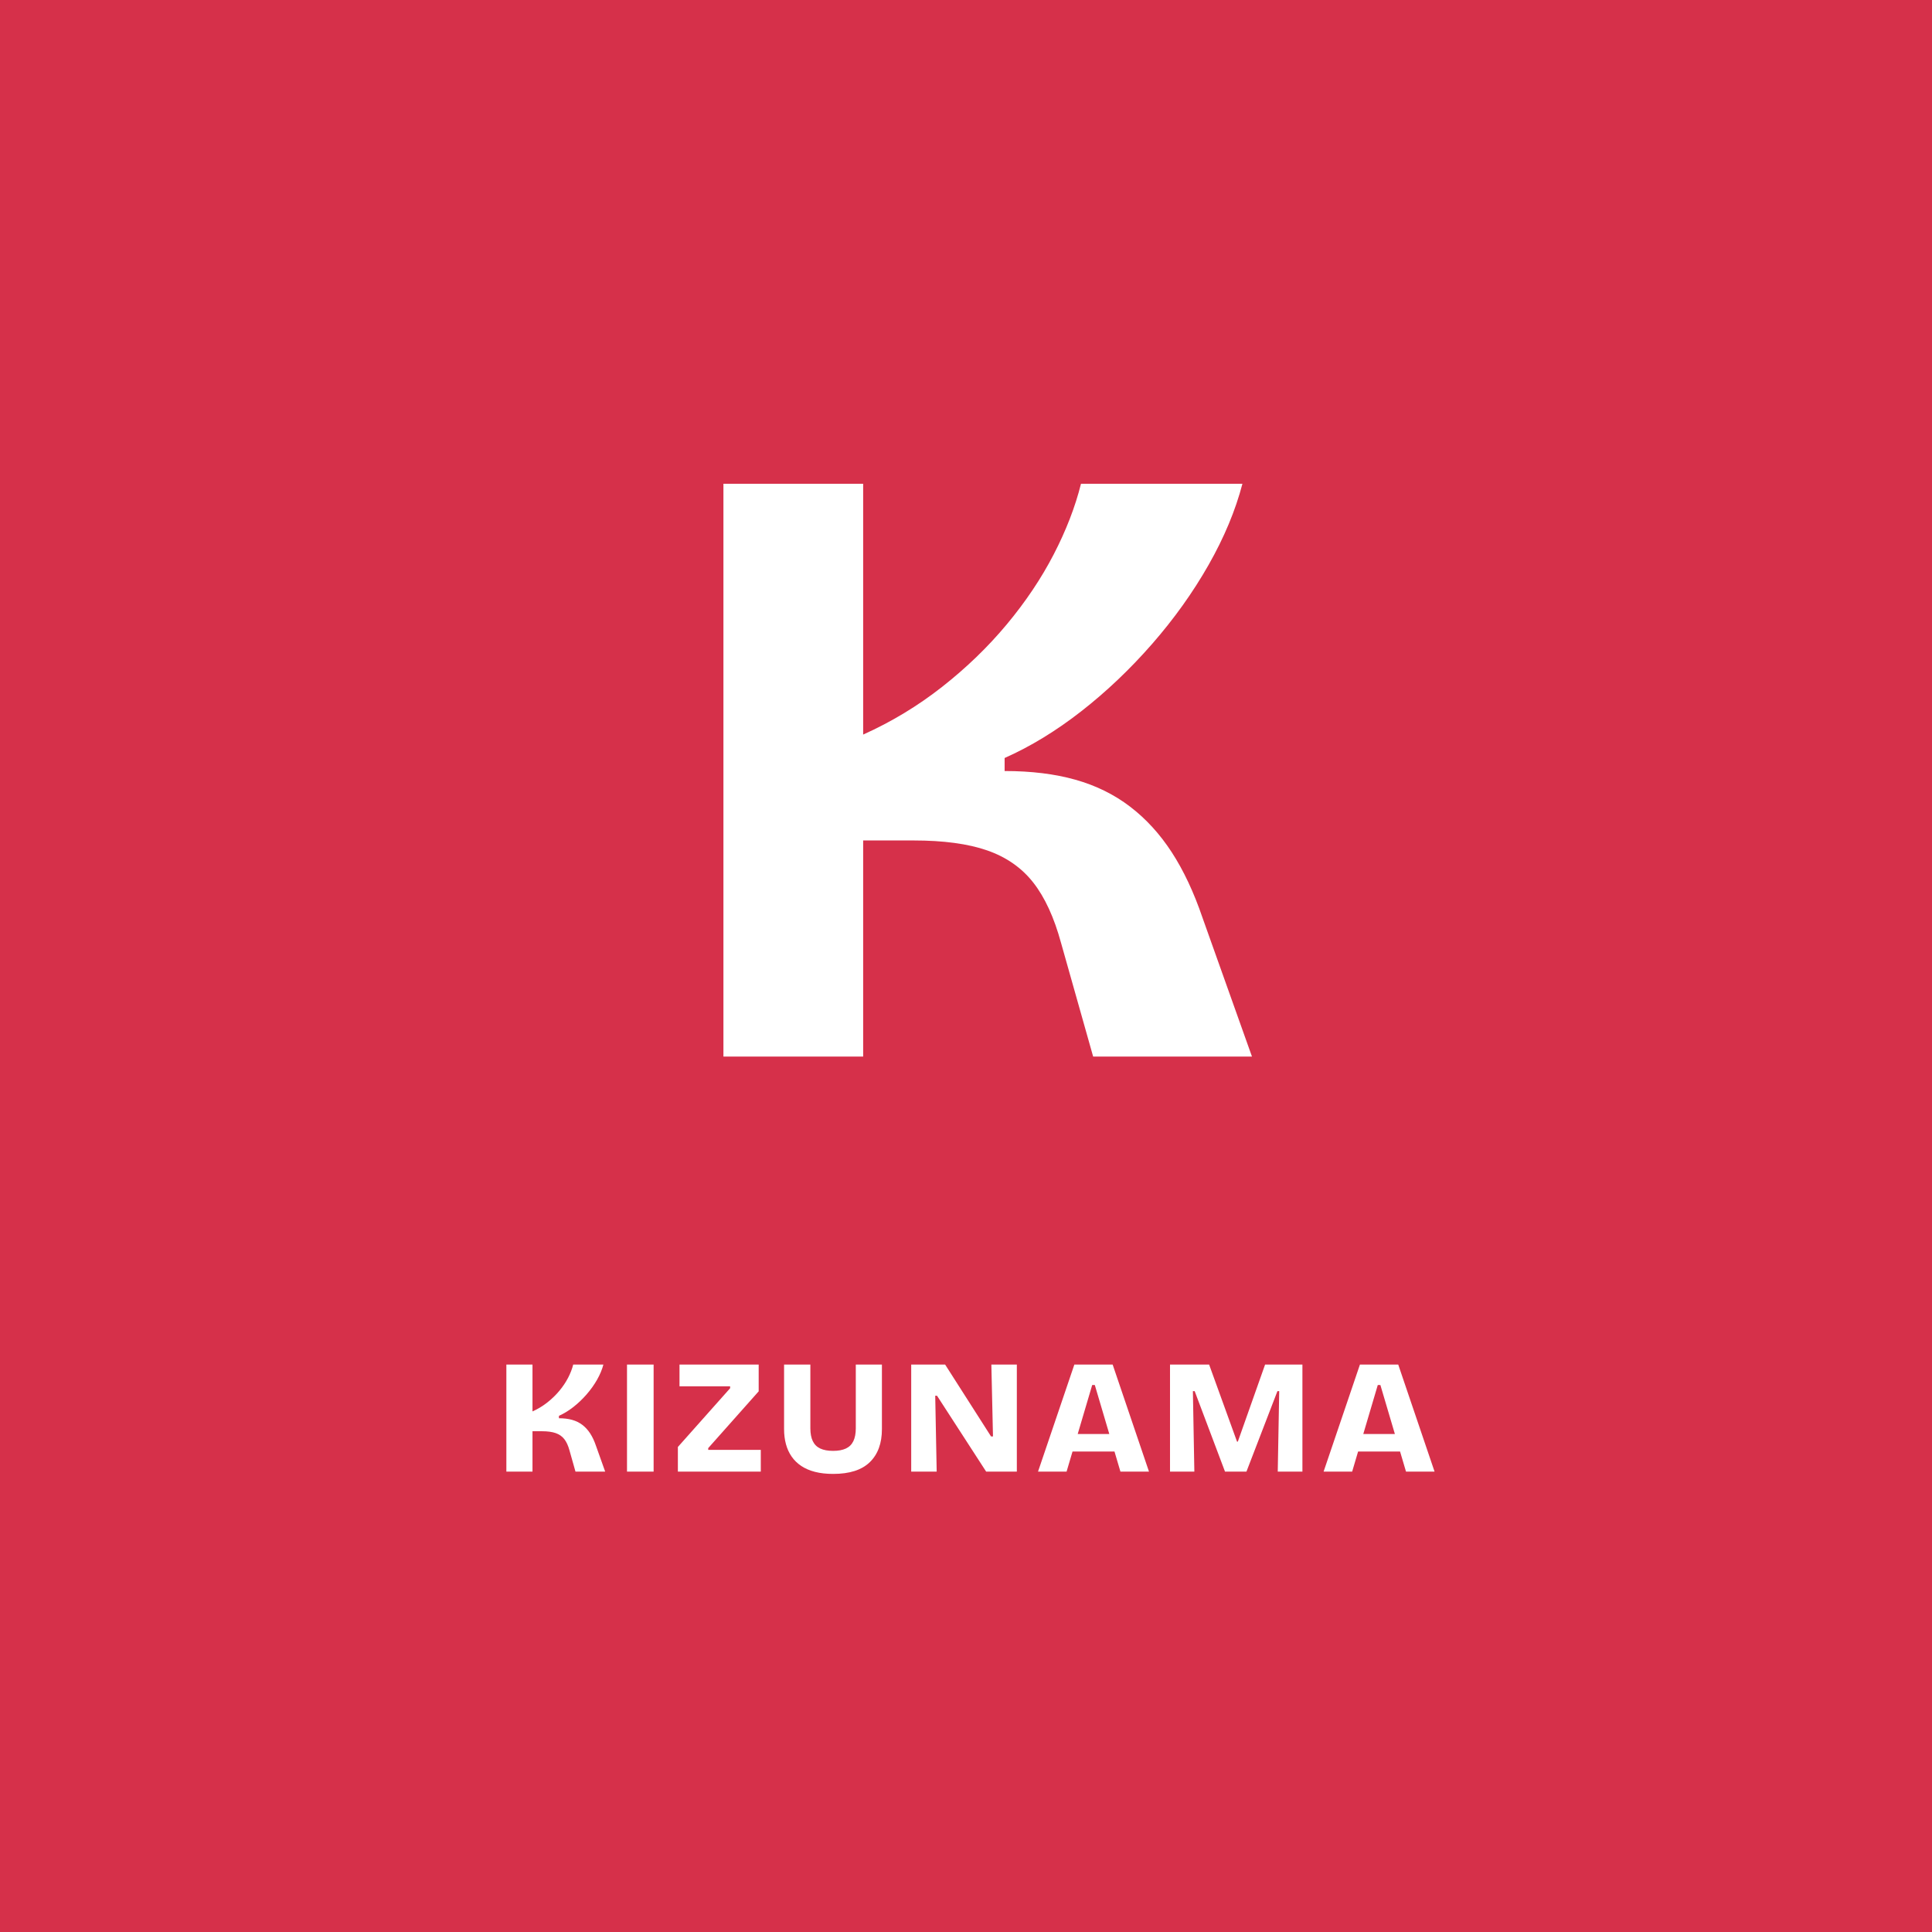
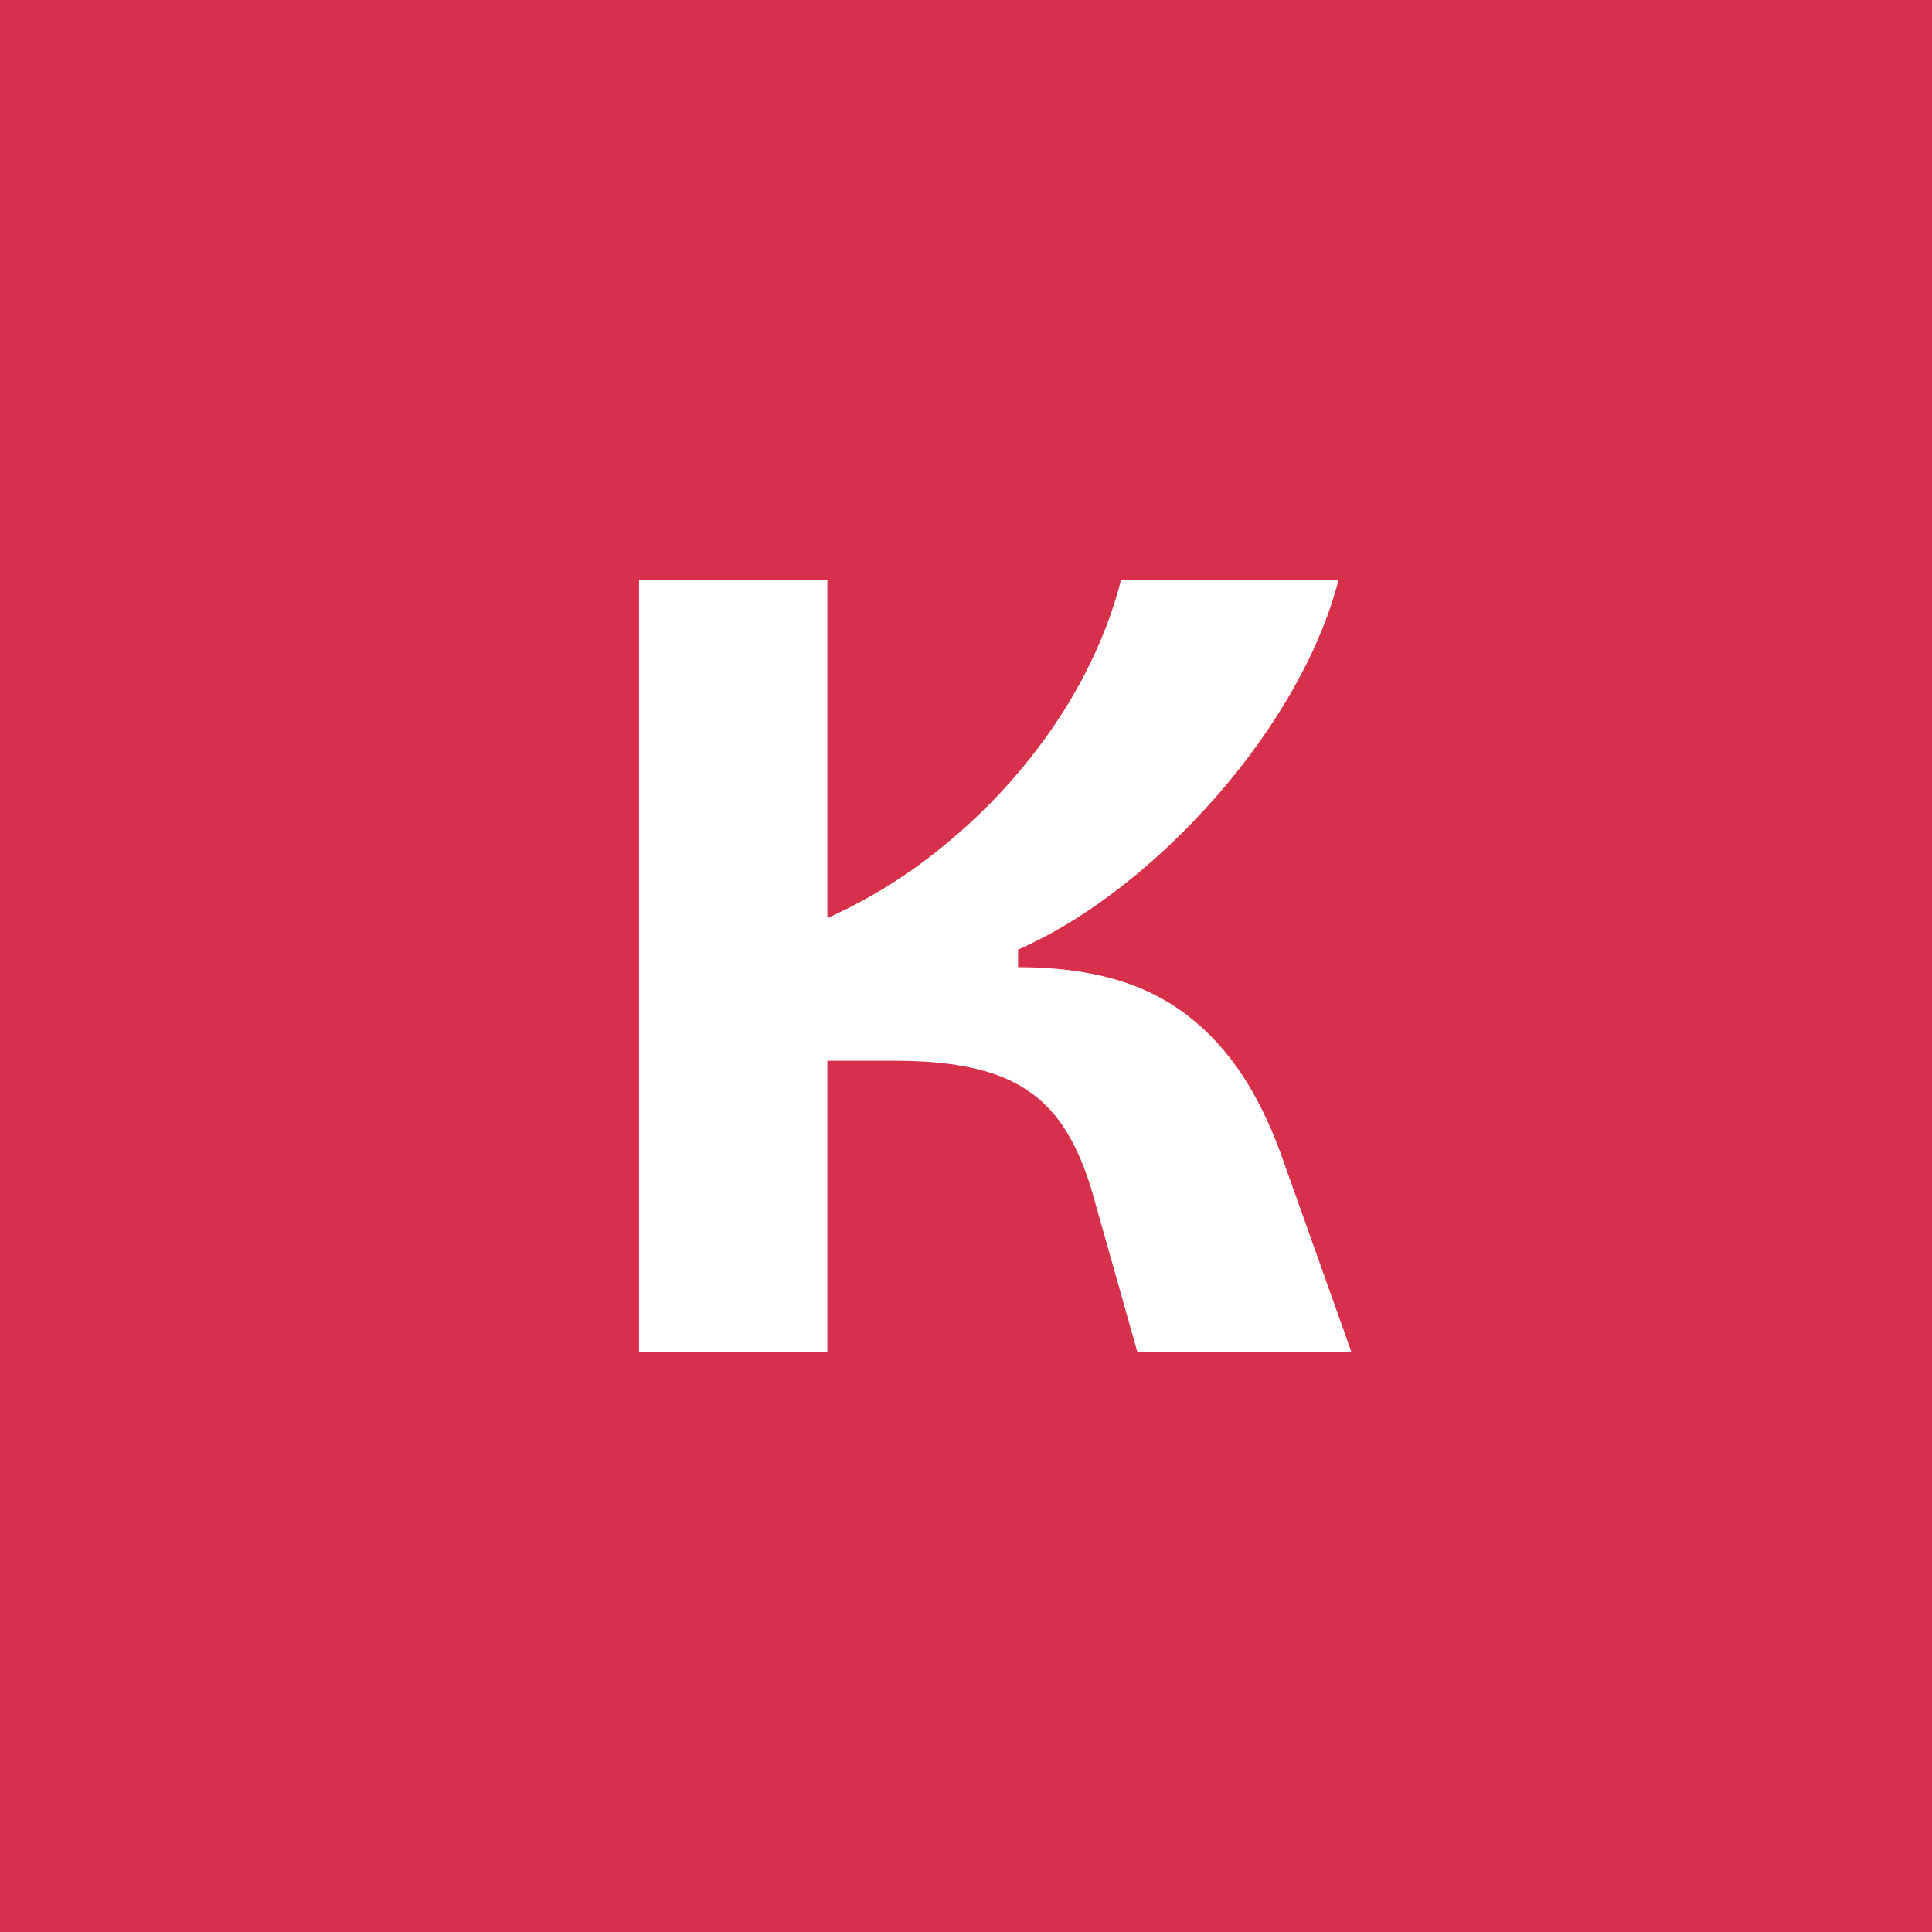
<svg xmlns="http://www.w3.org/2000/svg" width="512" height="512" viewBox="0 0 1024 1024" role="img" aria-label="KIZUNAMA">
  <rect width="100%" height="100%" fill="#d6304a" />
-   <path fill="#ffffff" transform="translate(351.69 560.00)" d="M105.8 0L31.74 0L31.74 -303.6L105.8 -303.6L105.8 -170.66Q128.34 -180.78 147.66 -195.96Q166.98 -211.14 181.93 -229.08Q196.88 -247.02 206.77 -266.11Q216.66 -285.2 221.26 -303.6L221.26 -303.6L306.82 -303.6Q301.3 -282.44 288.88 -260.59Q276.46 -238.74 258.98 -218.73Q241.5 -198.72 221.49 -183.08Q201.48 -167.44 180.78 -158.24L180.78 -158.24L180.78 -151.34Q201.94 -151.34 218.27 -146.74Q234.6 -142.14 247.25 -132.48Q259.9 -122.82 269.33 -108.33Q278.76 -93.84 285.66 -73.6L285.66 -73.6L311.88 0L227.7 0L210.68 -60.26Q205.16 -80.5 195.96 -92.23Q186.76 -103.96 171.58 -109.25Q156.4 -114.54 132.48 -114.54L132.48 -114.54L105.8 -114.54L105.8 0" />
-   <path fill="#ffffff" transform="translate(262.45 780.00)" d="M19.78 0L5.934 0L5.934 -56.76L19.78 -56.76L19.78 -31.906Q23.994 -33.798 27.606 -36.636Q31.218 -39.474 34.013 -42.828Q36.808 -46.182 38.657 -49.751Q40.506 -53.32 41.366 -56.76L41.366 -56.76L57.362 -56.76Q56.33 -52.804 54.008 -48.719Q51.686 -44.634 48.418 -40.893Q45.15 -37.152 41.409 -34.228Q37.668 -31.304 33.798 -29.584L33.798 -29.584L33.798 -28.294Q37.754 -28.294 40.807 -27.434Q43.86 -26.574 46.225 -24.768Q48.59 -22.962 50.353 -20.253Q52.116 -17.544 53.406 -13.76L53.406 -13.76L58.308 0L42.57 0L39.388 -11.266Q38.356 -15.05 36.636 -17.243Q34.916 -19.436 32.078 -20.425Q29.24 -21.414 24.768 -21.414L24.768 -21.414L19.78 -21.414L19.78 0M83.98 0L69.876 0L69.876 -56.76L83.98 -56.76L83.98 0M140.784 0L96.838 0L96.838 -13.072L124.53 -44.204L124.53 -45.236L97.698 -45.236L97.698 -56.76L139.666 -56.76L139.666 -42.57L112.92 -12.47L112.92 -11.524L140.784 -11.524L140.784 0M179.184 1.204L179.184 1.204Q173.766 1.204 169.552 0.129Q165.338 -0.946 162.242 -3.01Q159.146 -5.074 157.125 -7.998Q155.104 -10.922 154.115 -14.577Q153.126 -18.232 153.126 -22.532L153.126 -22.532L153.126 -56.76L167.058 -56.76L167.058 -22.962Q167.058 -18.834 168.348 -16.168Q169.638 -13.502 172.304 -12.255Q174.97 -11.008 179.098 -11.008L179.098 -11.008Q183.226 -11.008 185.892 -12.255Q188.558 -13.502 189.848 -16.168Q191.138 -18.834 191.138 -22.962L191.138 -22.962L191.138 -56.76L204.984 -56.76L204.984 -22.532Q204.984 -11.266 198.577 -5.031Q192.17 1.204 179.184 1.204M234.01 0L220.508 0L220.508 -56.76L238.482 -56.76L262.82 -18.662L263.852 -18.662L262.992 -56.76L276.494 -56.76L276.494 0L260.24 0L234.182 -40.248L233.236 -40.248L234.01 0M302.854 0L287.718 0L306.982 -56.76L327.278 -56.76L346.542 0L331.406 0L317.818 -45.924L316.442 -45.924L302.854 0M337.168 -10.664L299.156 -10.664L299.156 -19.952L337.168 -19.952L337.168 -10.664M370.58 0L357.68 0L357.68 -56.76L378.406 -56.76L393.198 -15.91L393.628 -15.91L408.076 -56.76L427.856 -56.76L427.856 0L414.784 0L415.558 -42.656L414.612 -42.656L398.186 0L386.834 0L370.752 -42.656L369.806 -42.656L370.58 0M454.216 0L439.08 0L458.344 -56.76L478.64 -56.76L497.904 0L482.768 0L469.18 -45.924L467.804 -45.924L454.216 0M488.53 -10.664L450.518 -10.664L450.518 -19.952L488.53 -19.952L488.53 -10.664" />
+   <path fill="#ffffff" transform="translate(295.93 716.60)" d="M142.6 0L42.78 0L42.78 -409.2L142.6 -409.2L142.6 -230.02Q172.98 -243.66 199.02 -264.12Q225.06 -284.58 245.21 -308.76Q265.36 -332.94 278.69 -358.67Q292.02 -384.4 298.22 -409.2L298.22 -409.2L413.54 -409.2Q406.1 -380.68 389.36 -351.23Q372.62 -321.78 349.06 -294.81Q325.5 -267.84 298.53 -246.76Q271.56 -225.68 243.66 -213.28L243.66 -213.28L243.66 -203.98Q272.18 -203.98 294.19 -197.78Q316.2 -191.58 333.25 -178.56Q350.3 -165.54 363.01 -146.01Q375.72 -126.48 385.02 -99.2L385.02 -99.2L420.36 0L306.9 0L283.96 -81.22Q276.52 -108.5 264.12 -124.31Q251.72 -140.12 231.26 -147.25Q210.8 -154.38 178.56 -154.38L178.56 -154.38L142.6 -154.38L142.6 0" />
</svg>
